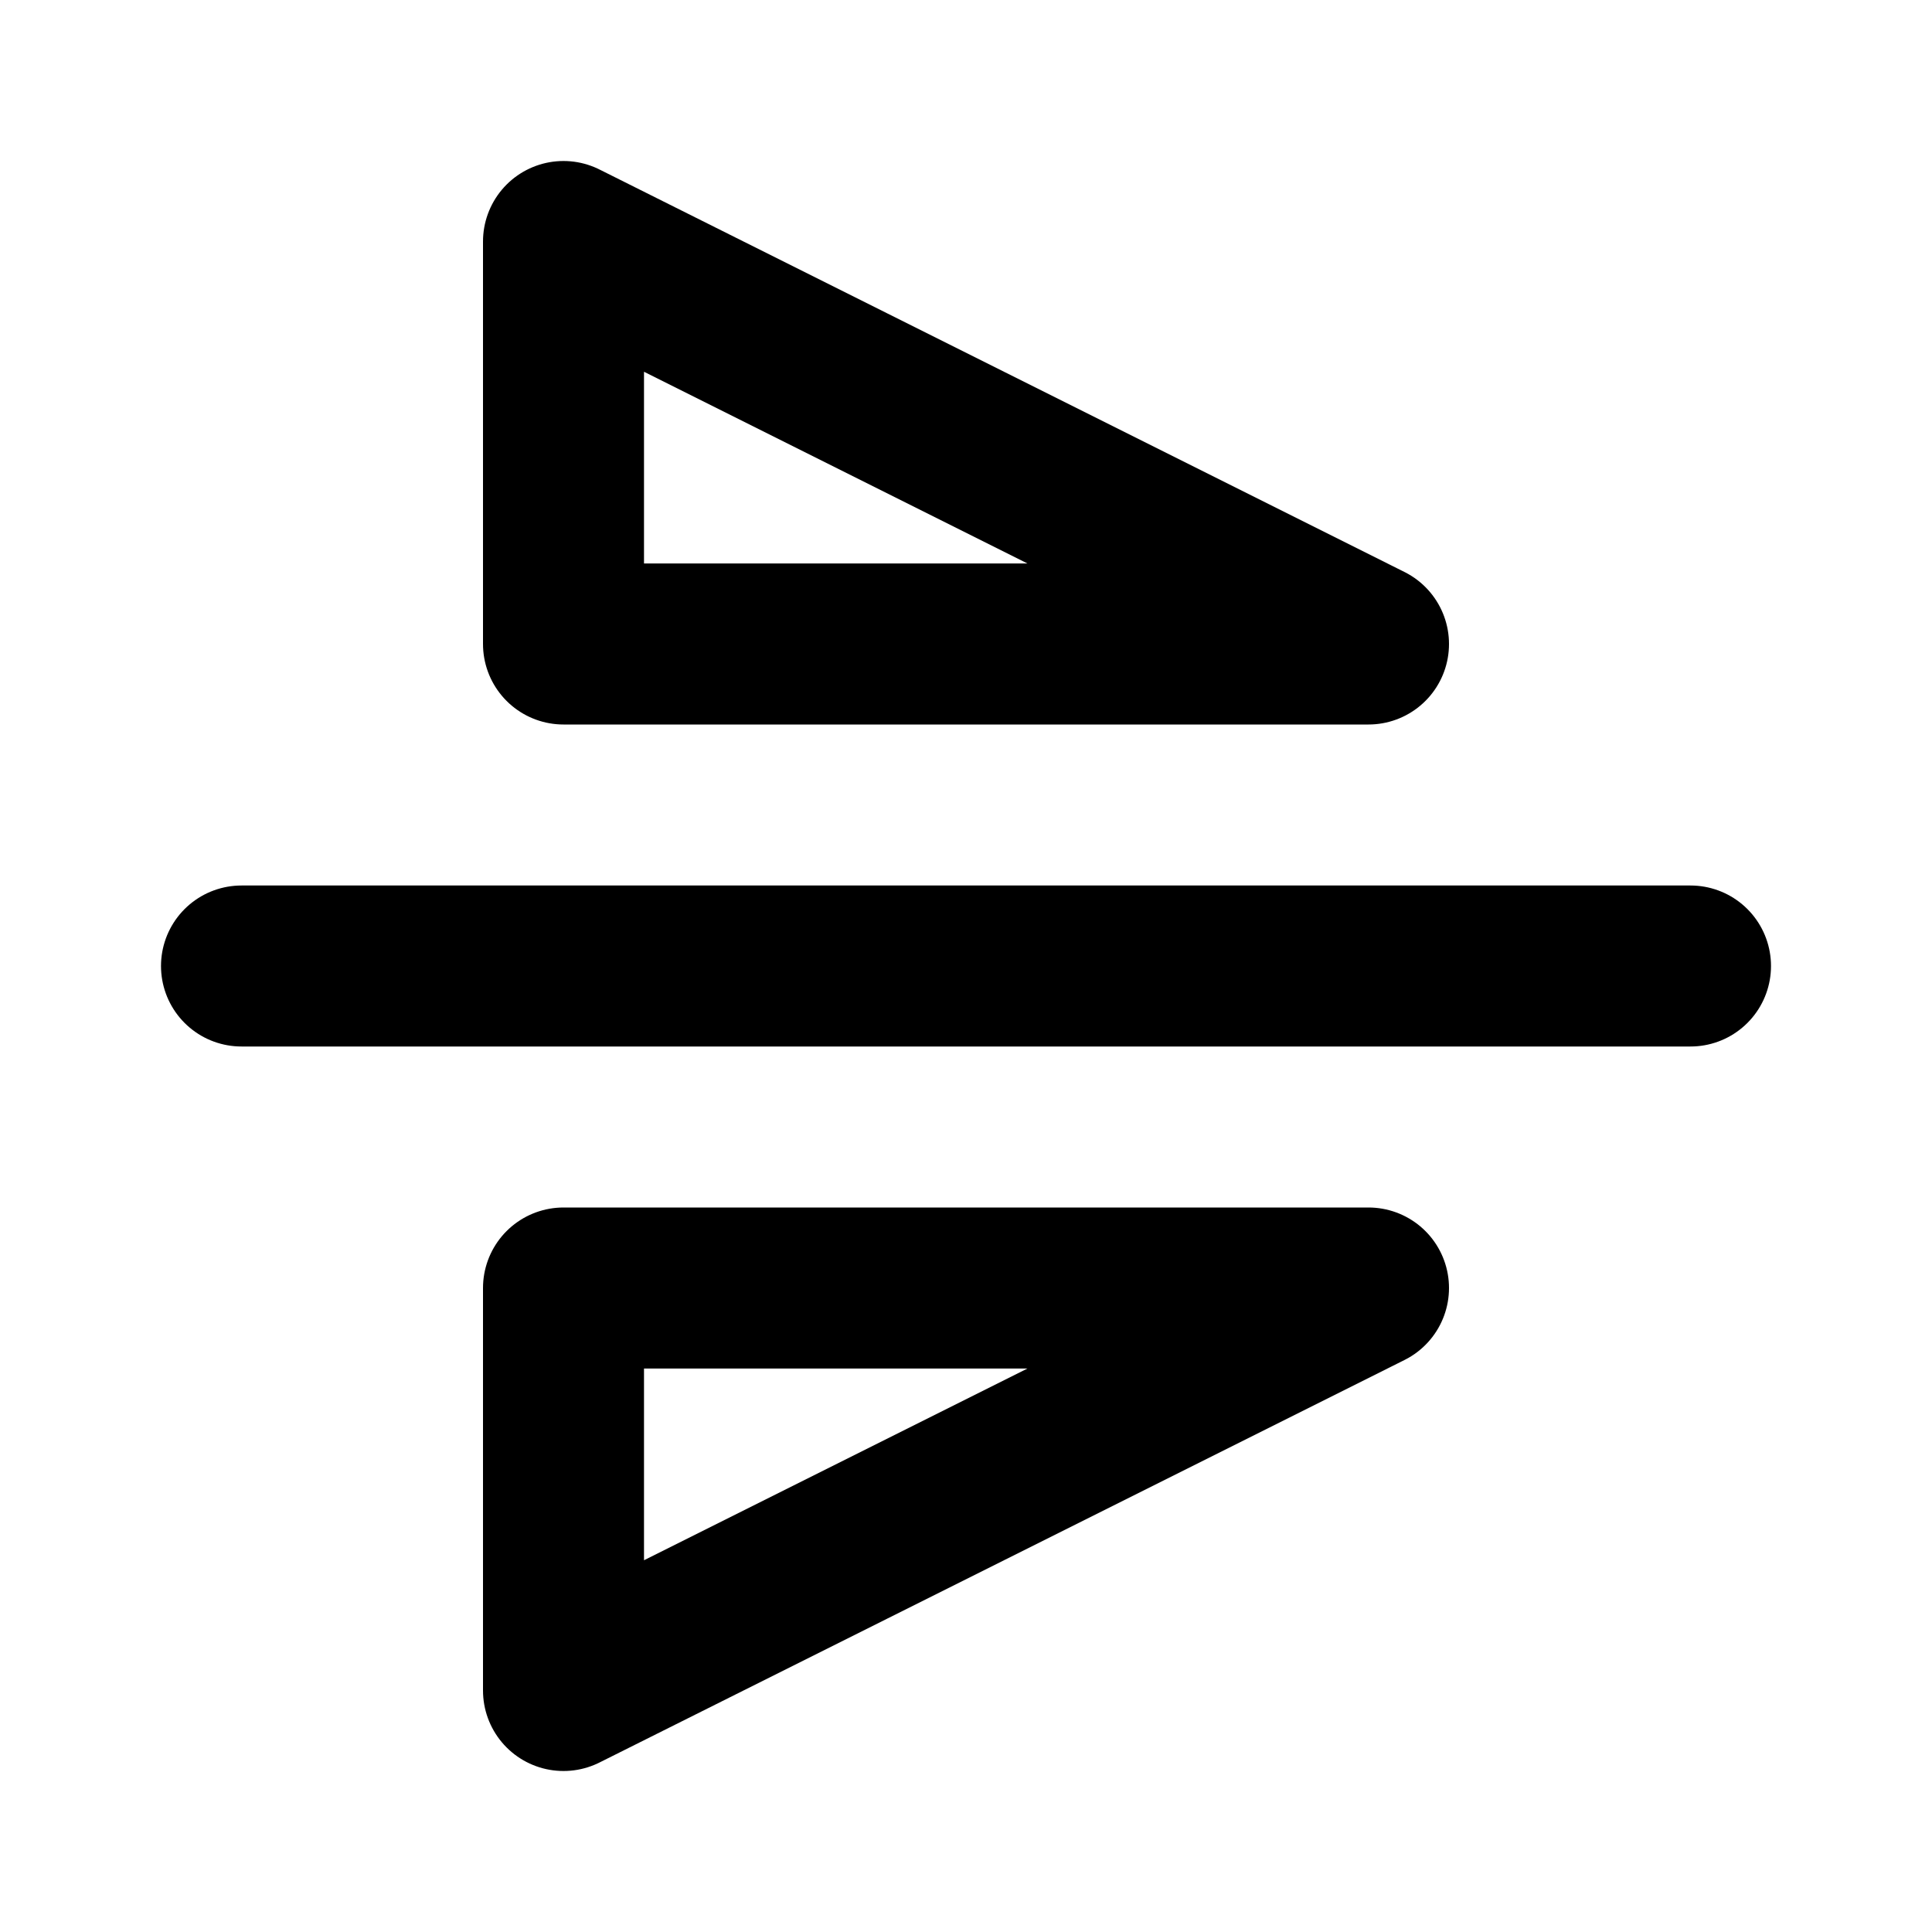
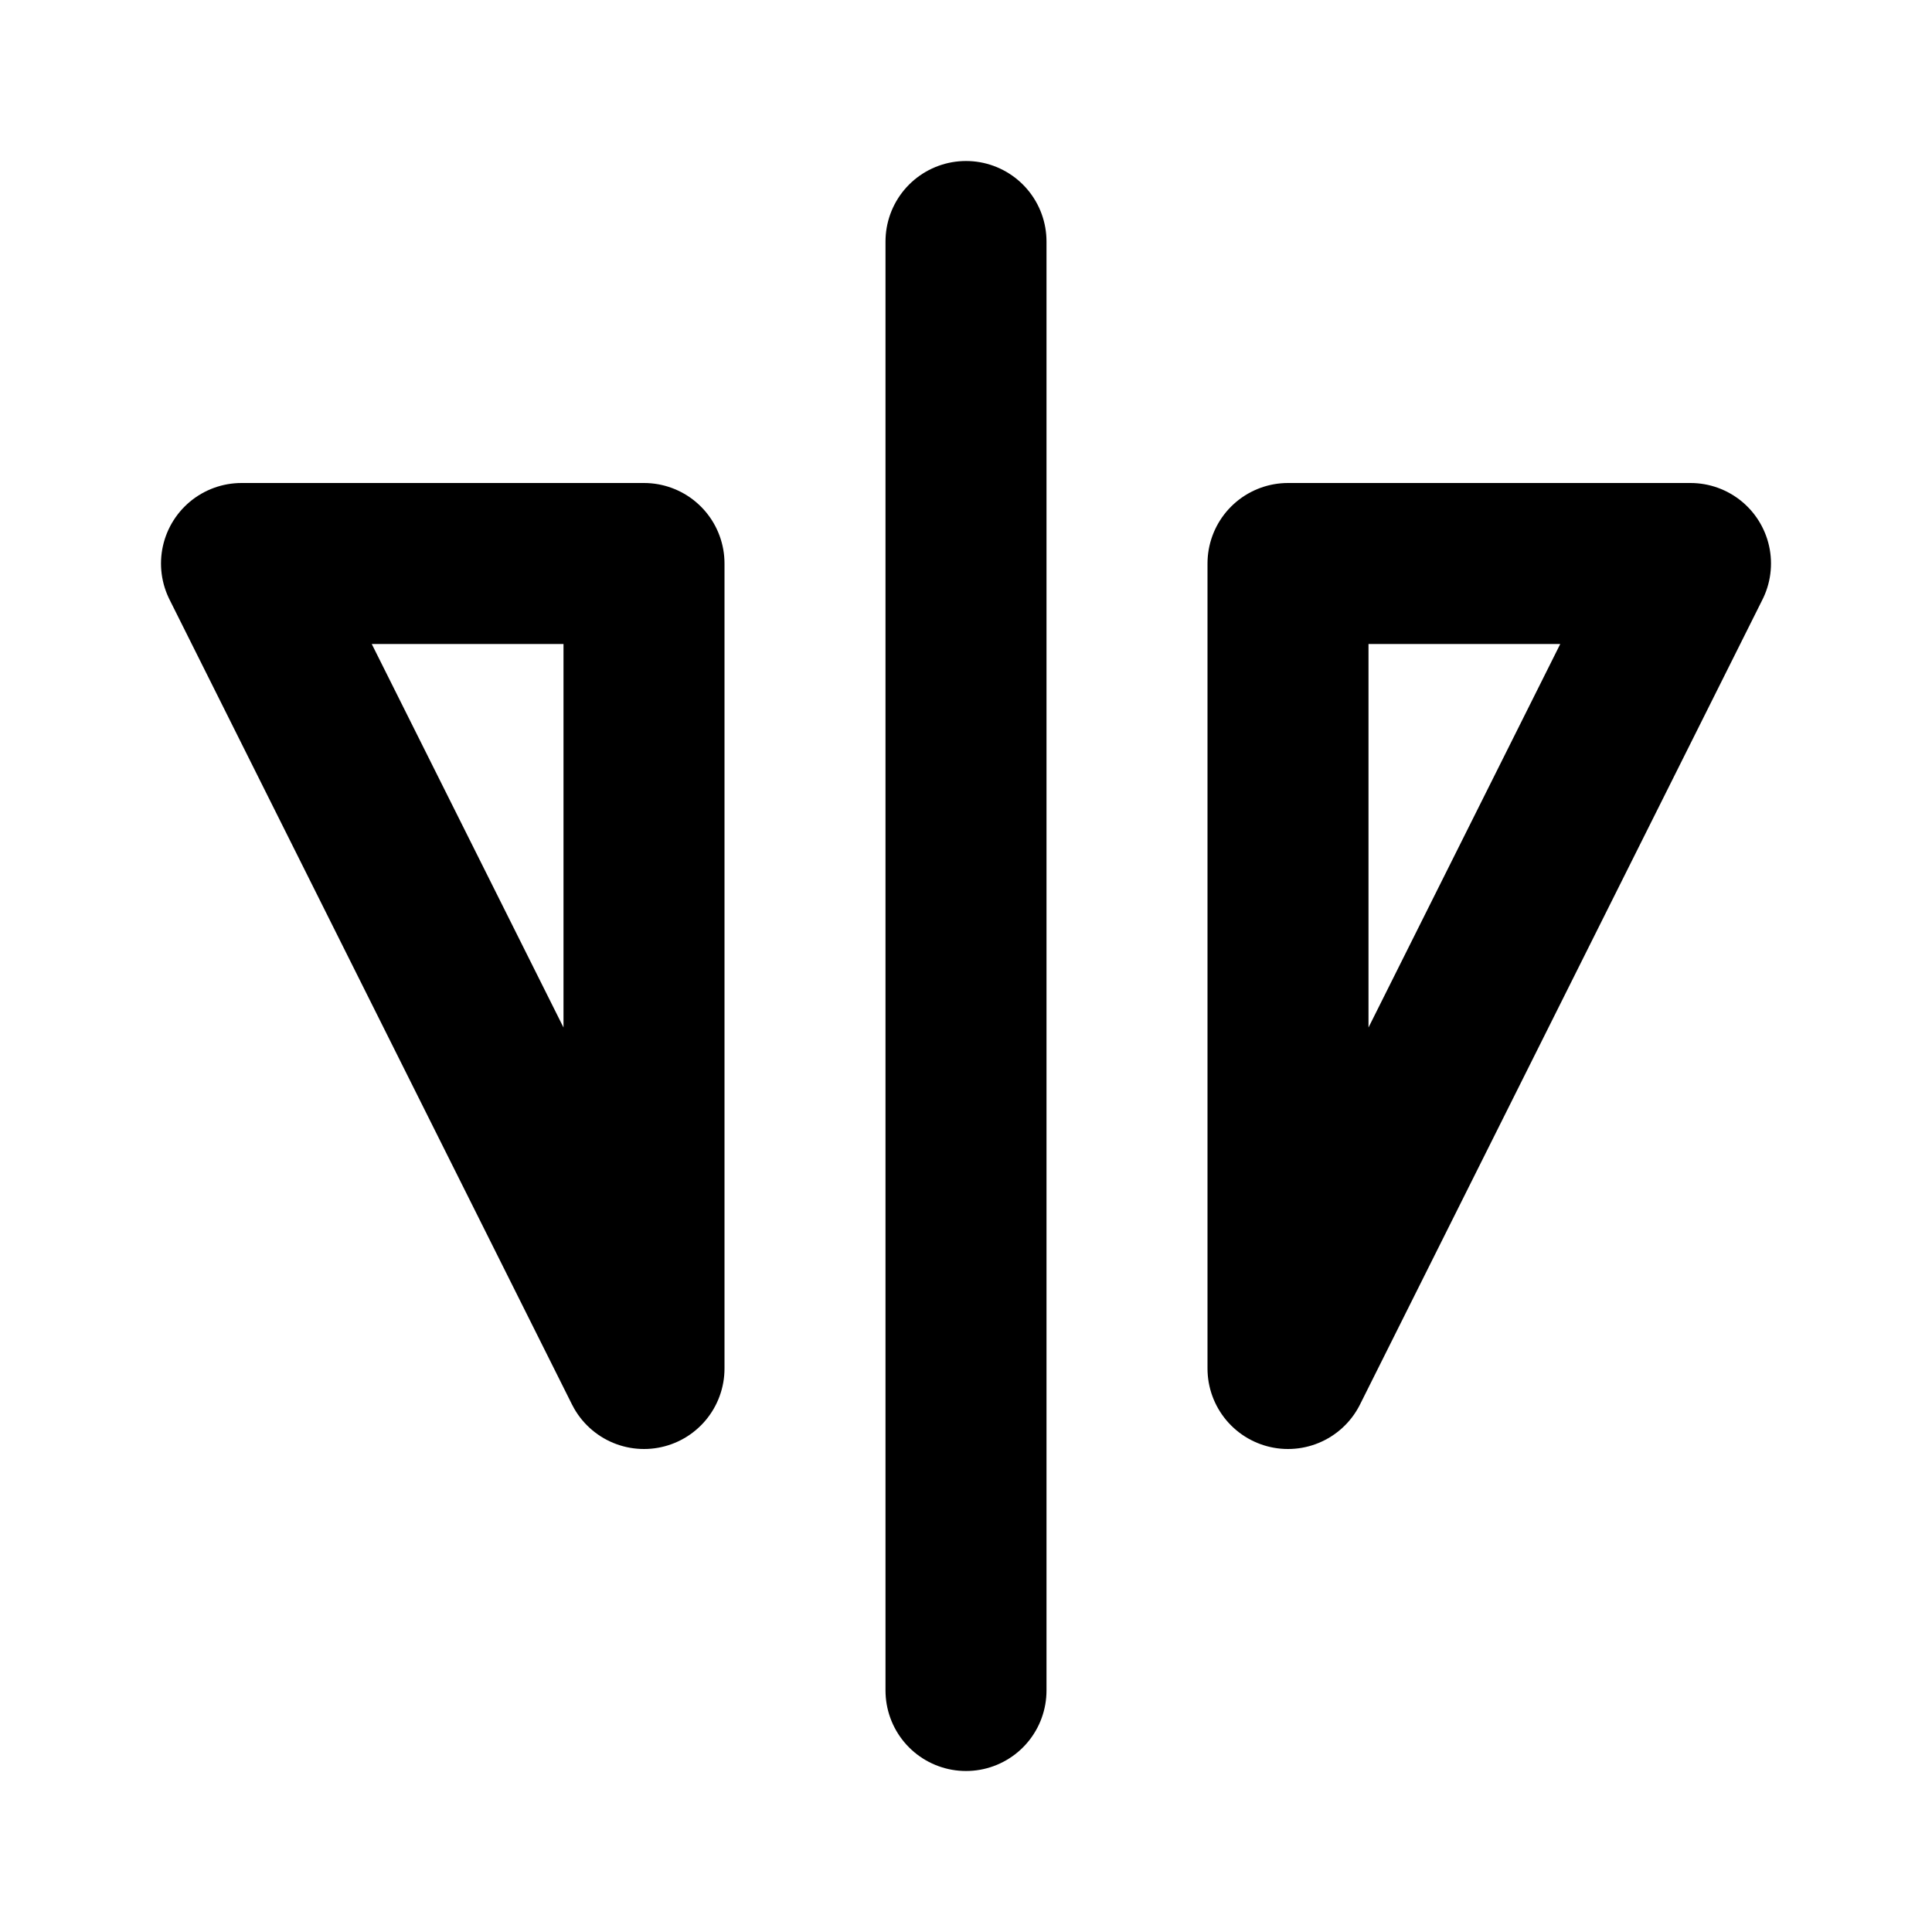
<svg xmlns="http://www.w3.org/2000/svg" width="24" height="24" viewBox="0 0 24 24" fill="none" stroke="currentColor" stroke-width="2" stroke-linecap="round" stroke-linejoin="round">
-   <path d="M3 12l18 0" />
-   <path d="M7 16l10 0l-10 5l0 -5" />
-   <path d="M7 8l10 0l-10 -5l0 5" />
+   <path d="M12 3l0 18" />
+   <path d="M16 7l0 10l5 -10l-5 0" />
+   <path d="M8 7l0 10l-5 -10l5 0" />
</svg>
